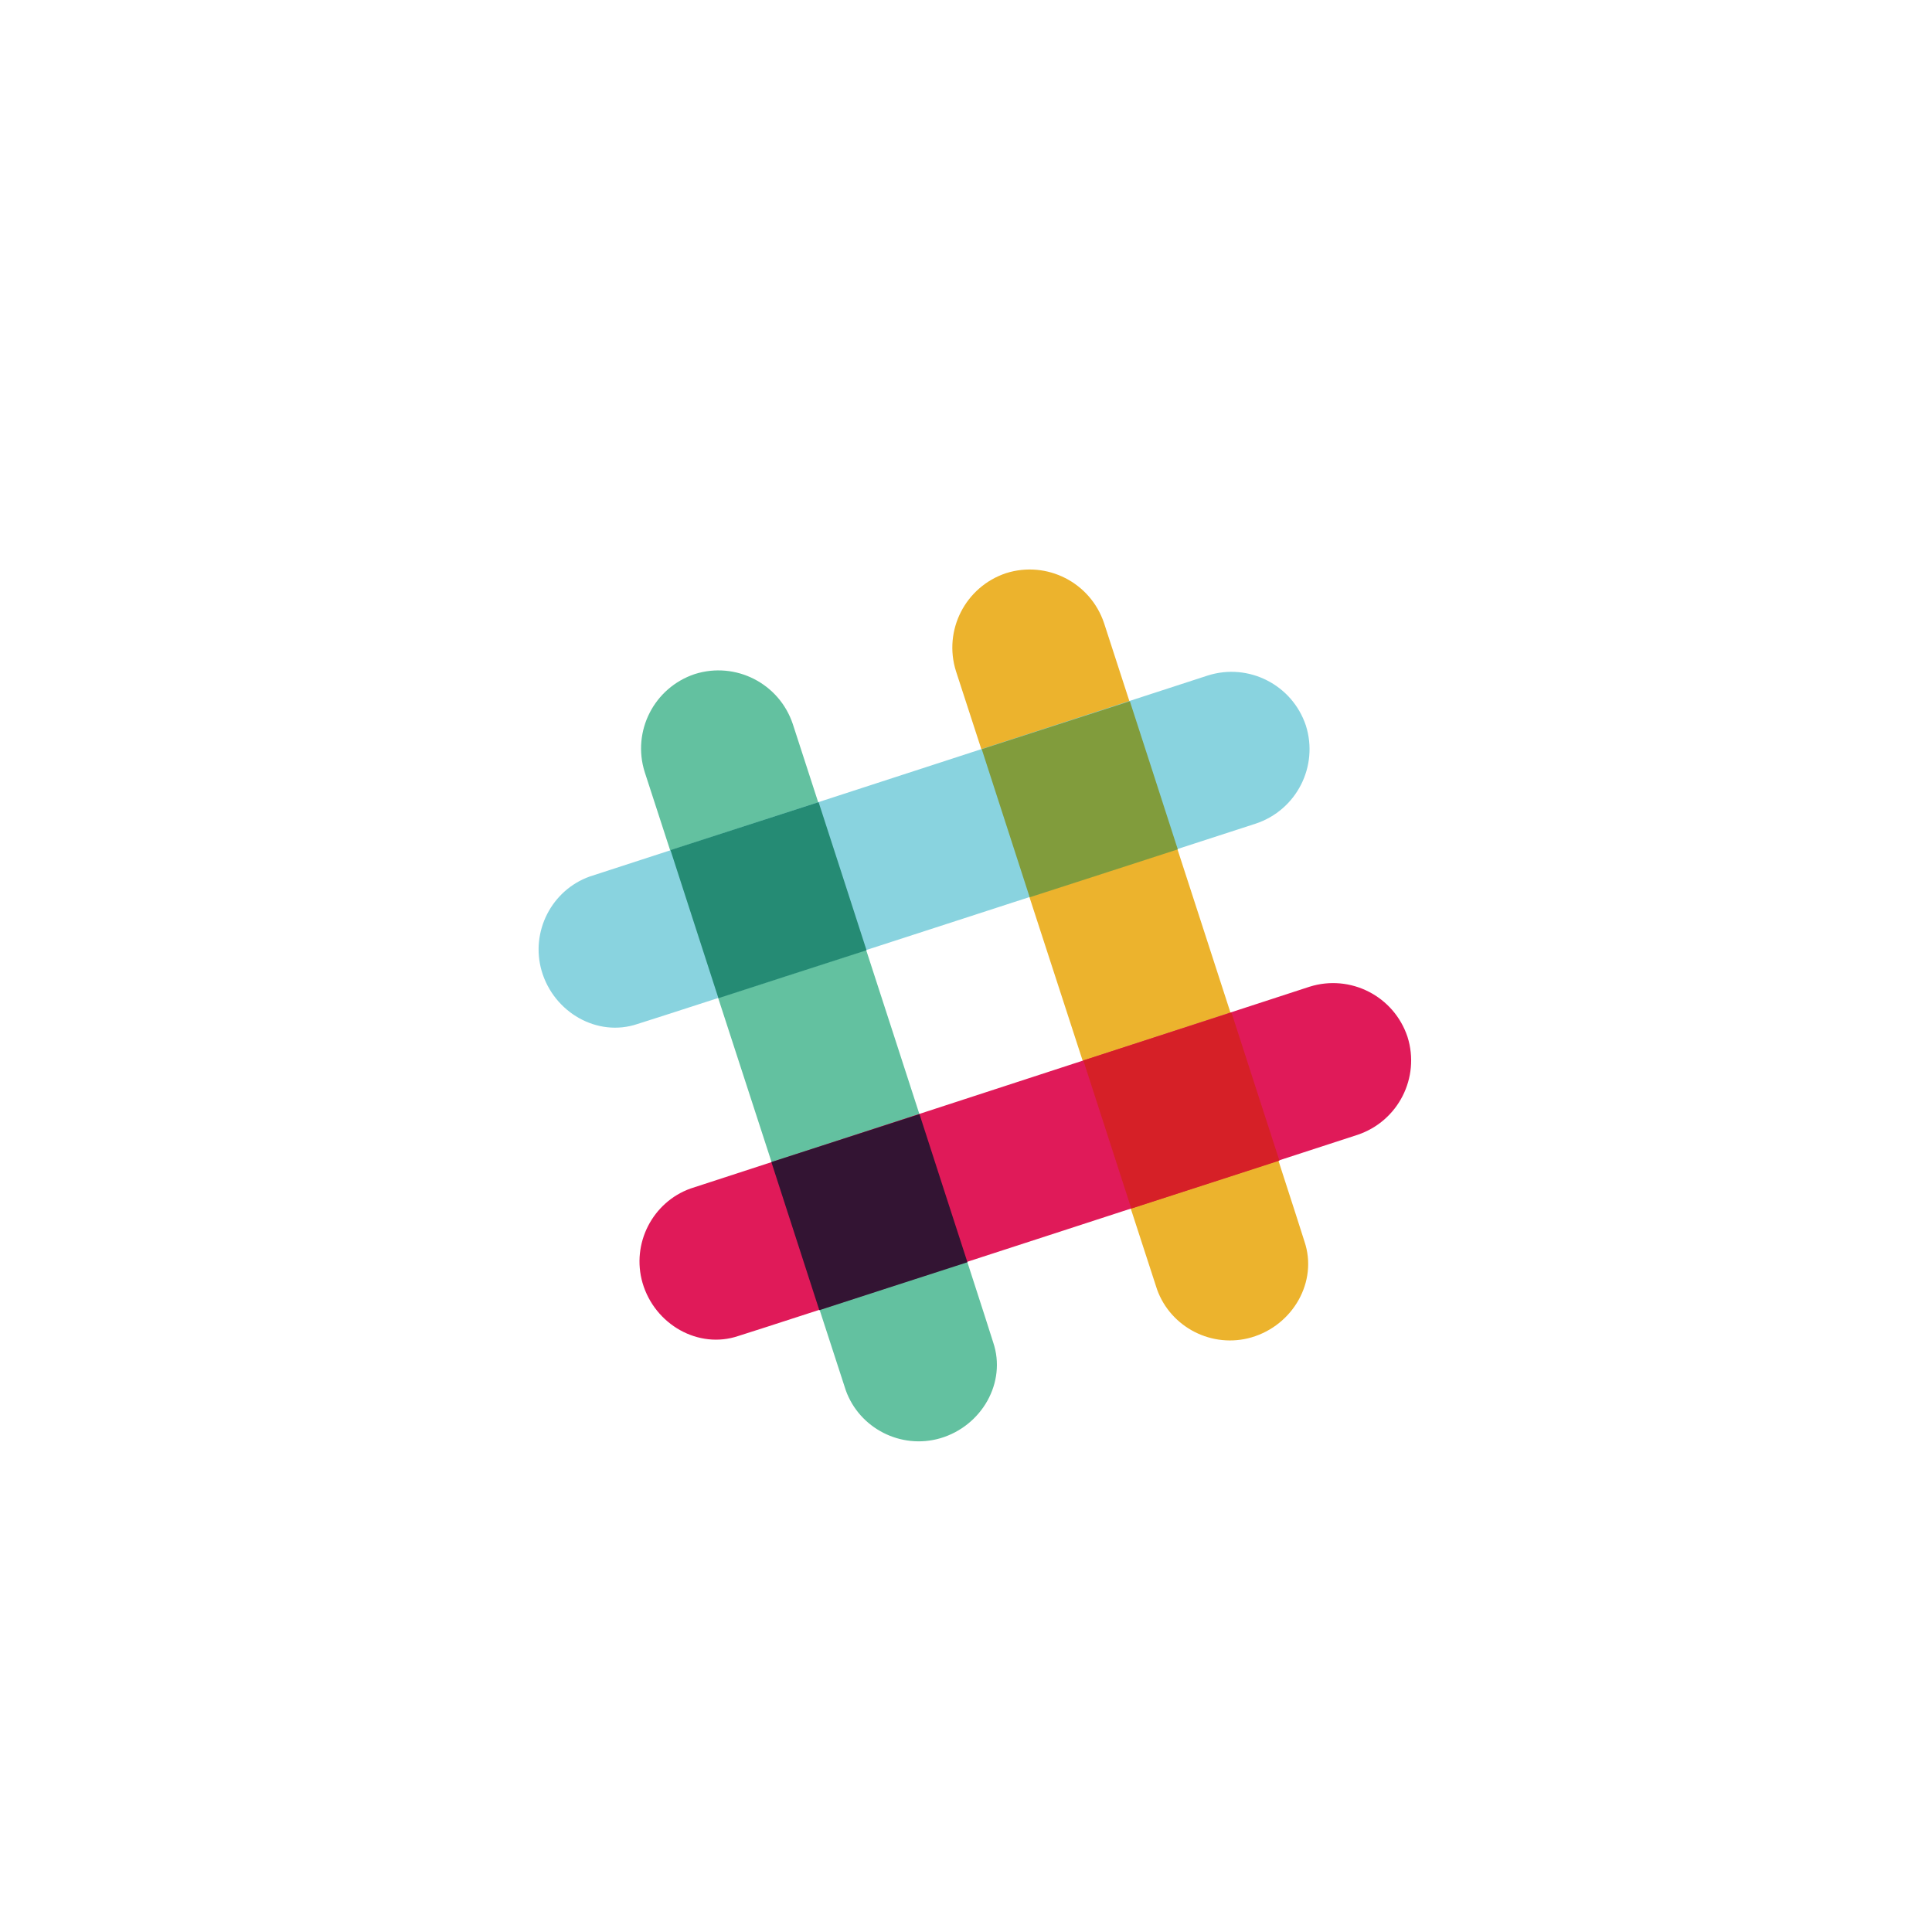
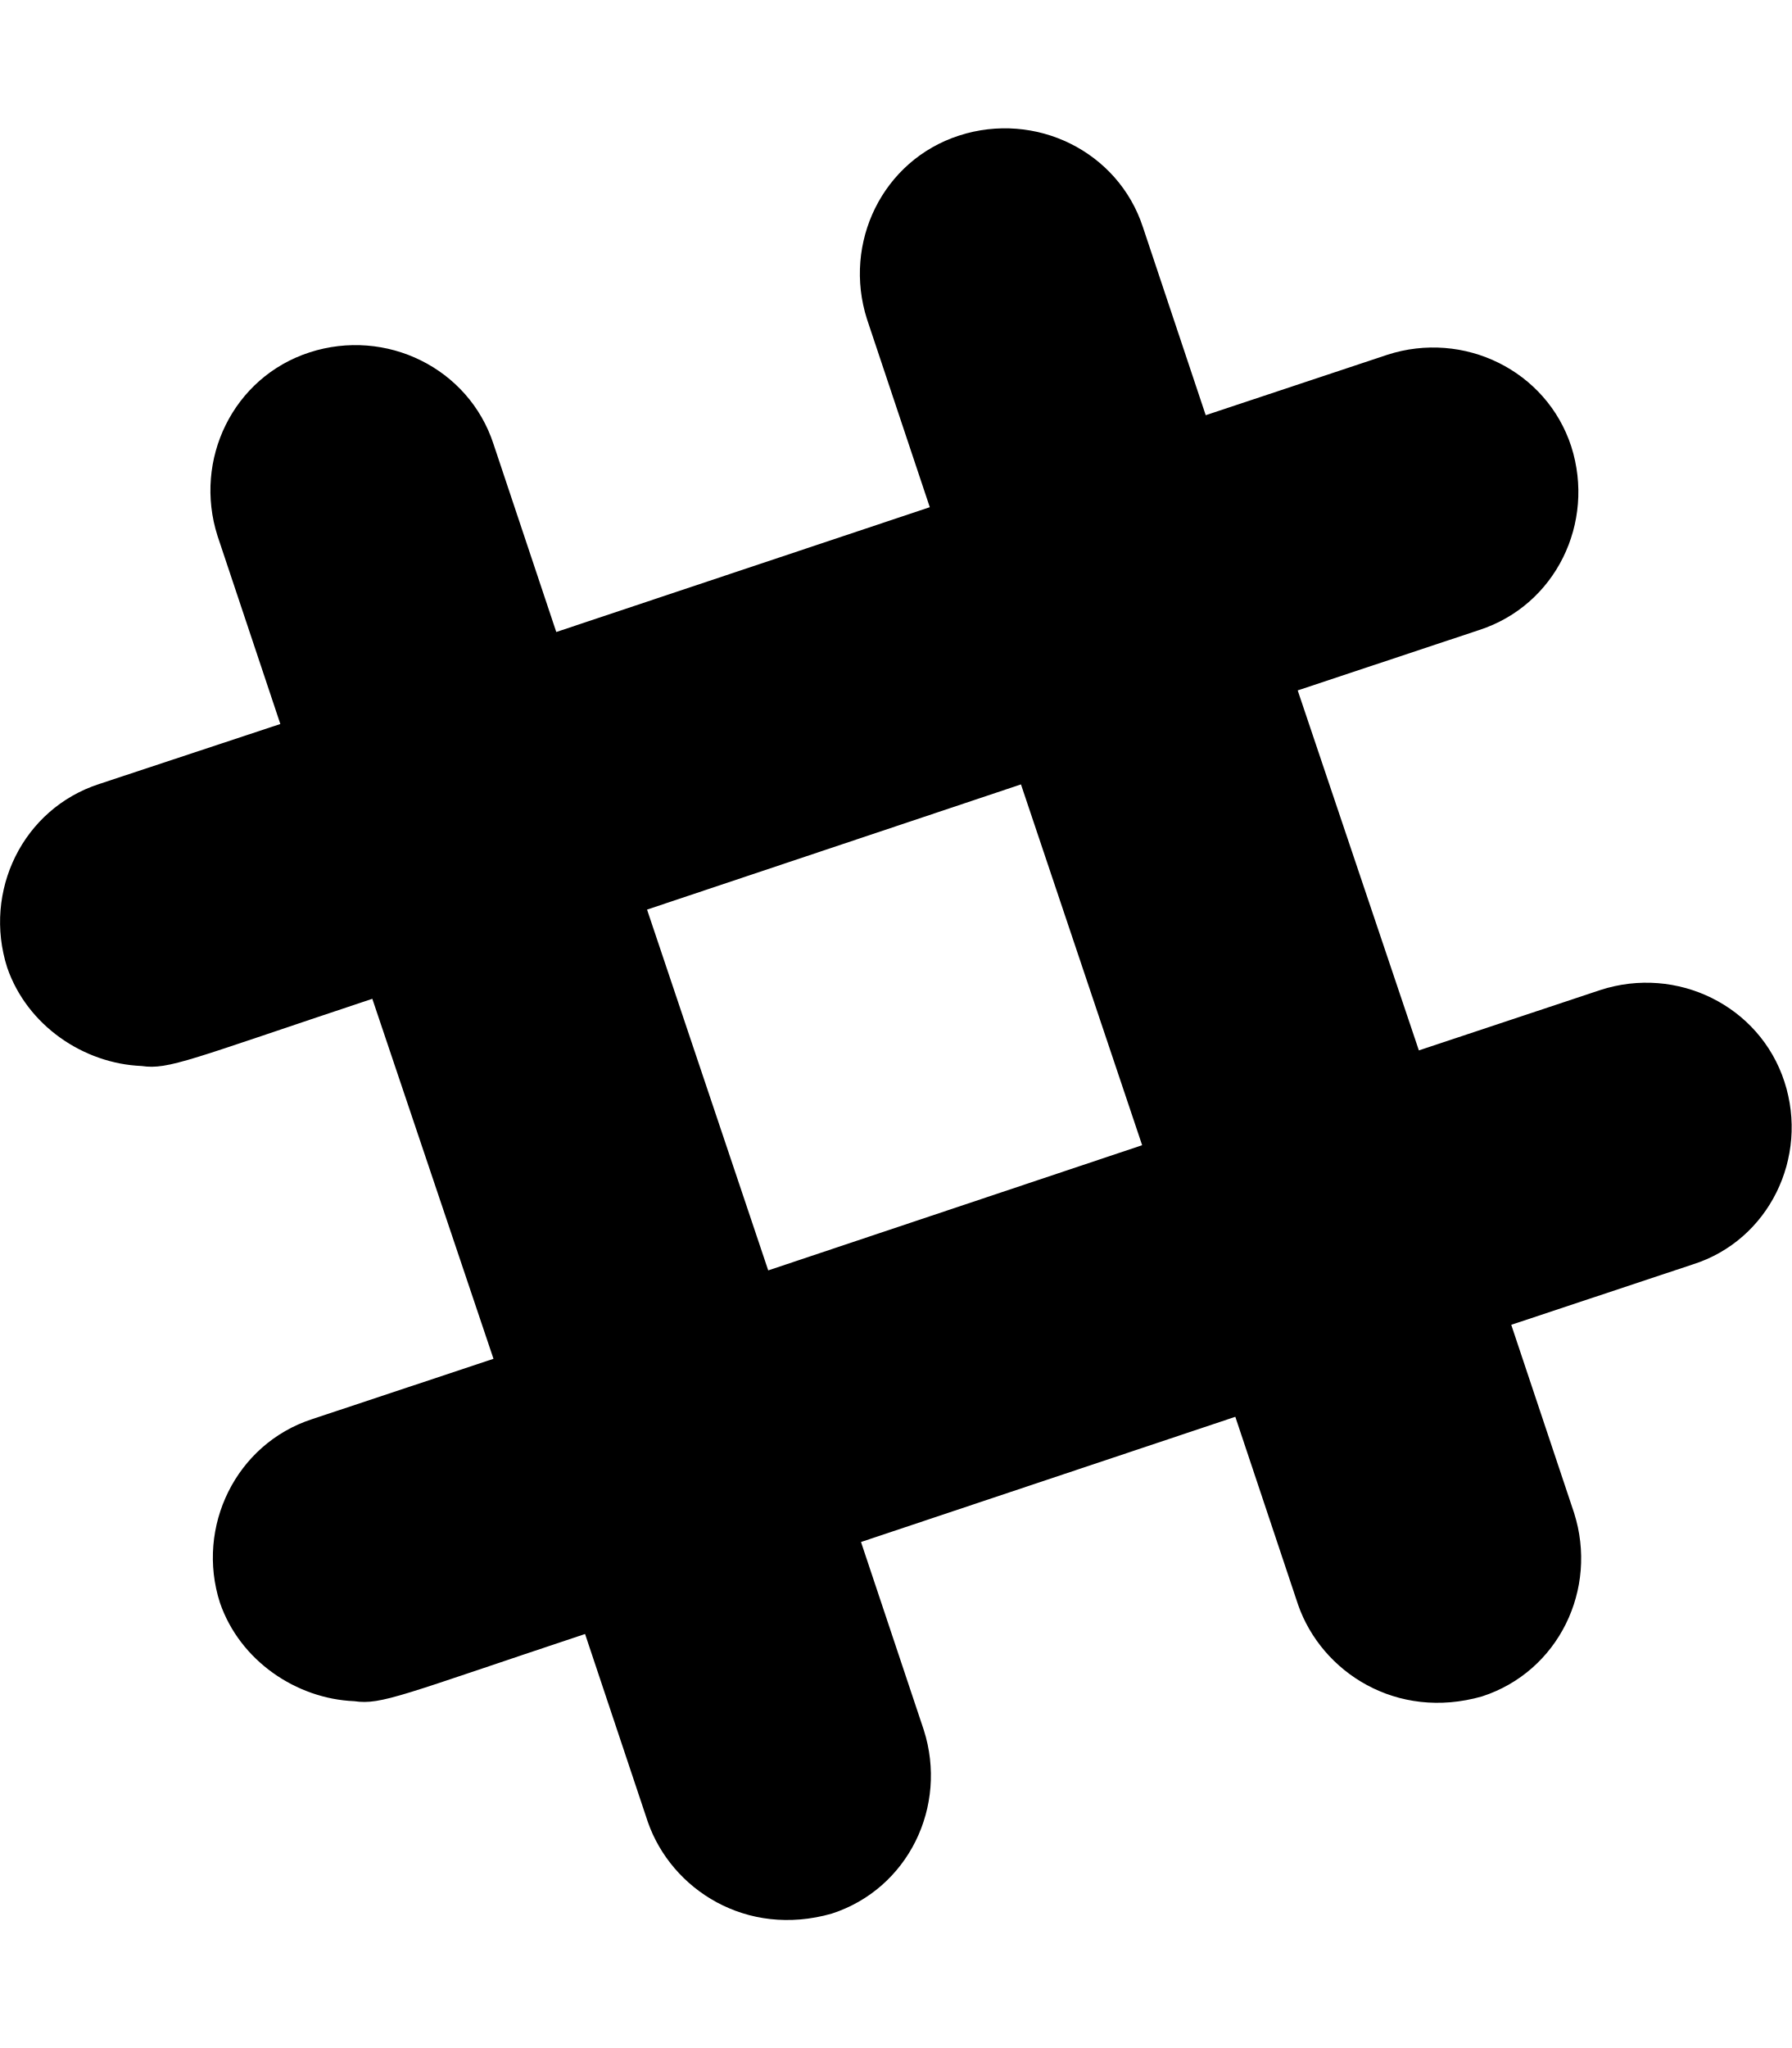
- <svg xmlns="http://www.w3.org/2000/svg" version="1.1" id="Layer_1" x="0px" y="0px" viewBox="0 0 270 270" style="enable-background:new 0 0 270 270;" xml:space="preserve">
-   <style type="text/css">
- 	.st0{fill:#ECB32D;}
- 	.st1{fill:#63C1A0;}
- 	.st2{fill:#E01A59;}
- 	.st3{fill:#331433;}
- 	.st4{fill:#D62027;}
- 	.st5{fill:#89D3DF;}
- 	.st6{fill:#258B74;}
- 	.st7{fill:#819C3C;}
- </style>
-   <g>
-     <g>
-       <path class="st0" d="M154.3,87.1c-1.9-5.7-8-8.8-13.7-7c-5.7,1.9-8.8,8-7,13.7l28.1,86.4c1.9,5.3,7.7,8.3,13.2,6.7    c5.8-1.7,9.3-7.8,7.4-13.4C182.3,173.3,154.3,87.1,154.3,87.1z" />
-       <path class="st1" d="M110.8,101.2c-1.9-5.7-8-8.8-13.7-7c-5.7,1.9-8.8,8-7,13.7l28.1,86.4c1.9,5.3,7.7,8.3,13.2,6.7    c5.8-1.7,9.3-7.8,7.4-13.4C138.8,187.4,110.8,101.2,110.8,101.2z" />
-       <path class="st2" d="M189.7,158.6c5.7-1.9,8.8-8,7-13.7c-1.9-5.7-8-8.8-13.7-7l-86.5,28.2c-5.3,1.9-8.3,7.7-6.7,13.2    c1.7,5.8,7.8,9.3,13.4,7.4C103.4,186.7,189.7,158.6,189.7,158.6z" />
-       <path class="st3" d="M114.5,183.1c5.6-1.8,12.9-4.2,20.7-6.7c-1.8-5.6-4.2-12.9-6.7-20.7l-20.7,6.7L114.5,183.1z" />
-       <path class="st4" d="M158.1,168.9c7.8-2.5,15.1-4.9,20.7-6.7c-1.8-5.6-4.2-12.9-6.7-20.7l-20.7,6.7L158.1,168.9z" />
-       <path class="st5" d="M175.5,115.1c5.7-1.9,8.8-8,7-13.7c-1.9-5.7-8-8.8-13.7-7l-86.4,28.1c-5.3,1.9-8.3,7.7-6.7,13.2    c1.7,5.8,7.8,9.3,13.4,7.4C89.3,143.1,175.5,115.1,175.5,115.1z" />
-       <path class="st6" d="M100.4,139.5c5.6-1.8,12.9-4.2,20.7-6.7c-2.5-7.8-4.9-15.1-6.7-20.7l-20.7,6.7L100.4,139.5z" />
-       <path class="st7" d="M143.9,125.4c7.8-2.5,15.1-4.9,20.7-6.7c-2.5-7.8-4.9-15.1-6.7-20.7l-20.7,6.7L143.9,125.4z" />
-     </g>
-   </g>
+ <svg xmlns="http://www.w3.org/2000/svg" viewBox="0 0 448 512">
+   <path d="M446.2 270.4c-6.2-19-26.9-29.1-46-22.9l-45.4 15.1-30.3-90 45.4-15.1c19.1-6.2 29.1-26.8 23-45.9-6.2-19-26.9-29.1-46-22.9l-45.4 15.1-15.7-47c-6.2-19-26.9-29.1-46-22.9-19.1 6.2-29.1 26.8-23 45.9l15.7 47-93.4 31.2-15.7-47c-6.2-19-26.9-29.1-46-22.9-19.1 6.2-29.1 26.8-23 45.9l15.7 47-45.3 15c-19.1 6.2-29.1 26.8-23 45.9 5 14.5 19.1 24 33.6 24.6 6.8 1 12-1.6 57.7-16.8l30.3 90L78 354.8c-19 6.2-29.1 26.9-23 45.9 5 14.5 19.1 24 33.6 24.6 6.8 1 12-1.6 57.7-16.8l15.7 47c5.9 16.9 24.7 29 46 22.9 19.1-6.2 29.1-26.8 23-45.9l-15.7-47 93.6-31.3 15.7 47c5.9 16.9 24.7 29 46 22.9 19.1-6.2 29.1-26.8 23-45.9l-15.7-47 45.4-15.1c19-6 29.1-26.7 22.9-45.7zm-254.1 47.2l-30.3-90.2 93.5-31.3 30.3 90.2-93.5 31.3z" />
</svg>
